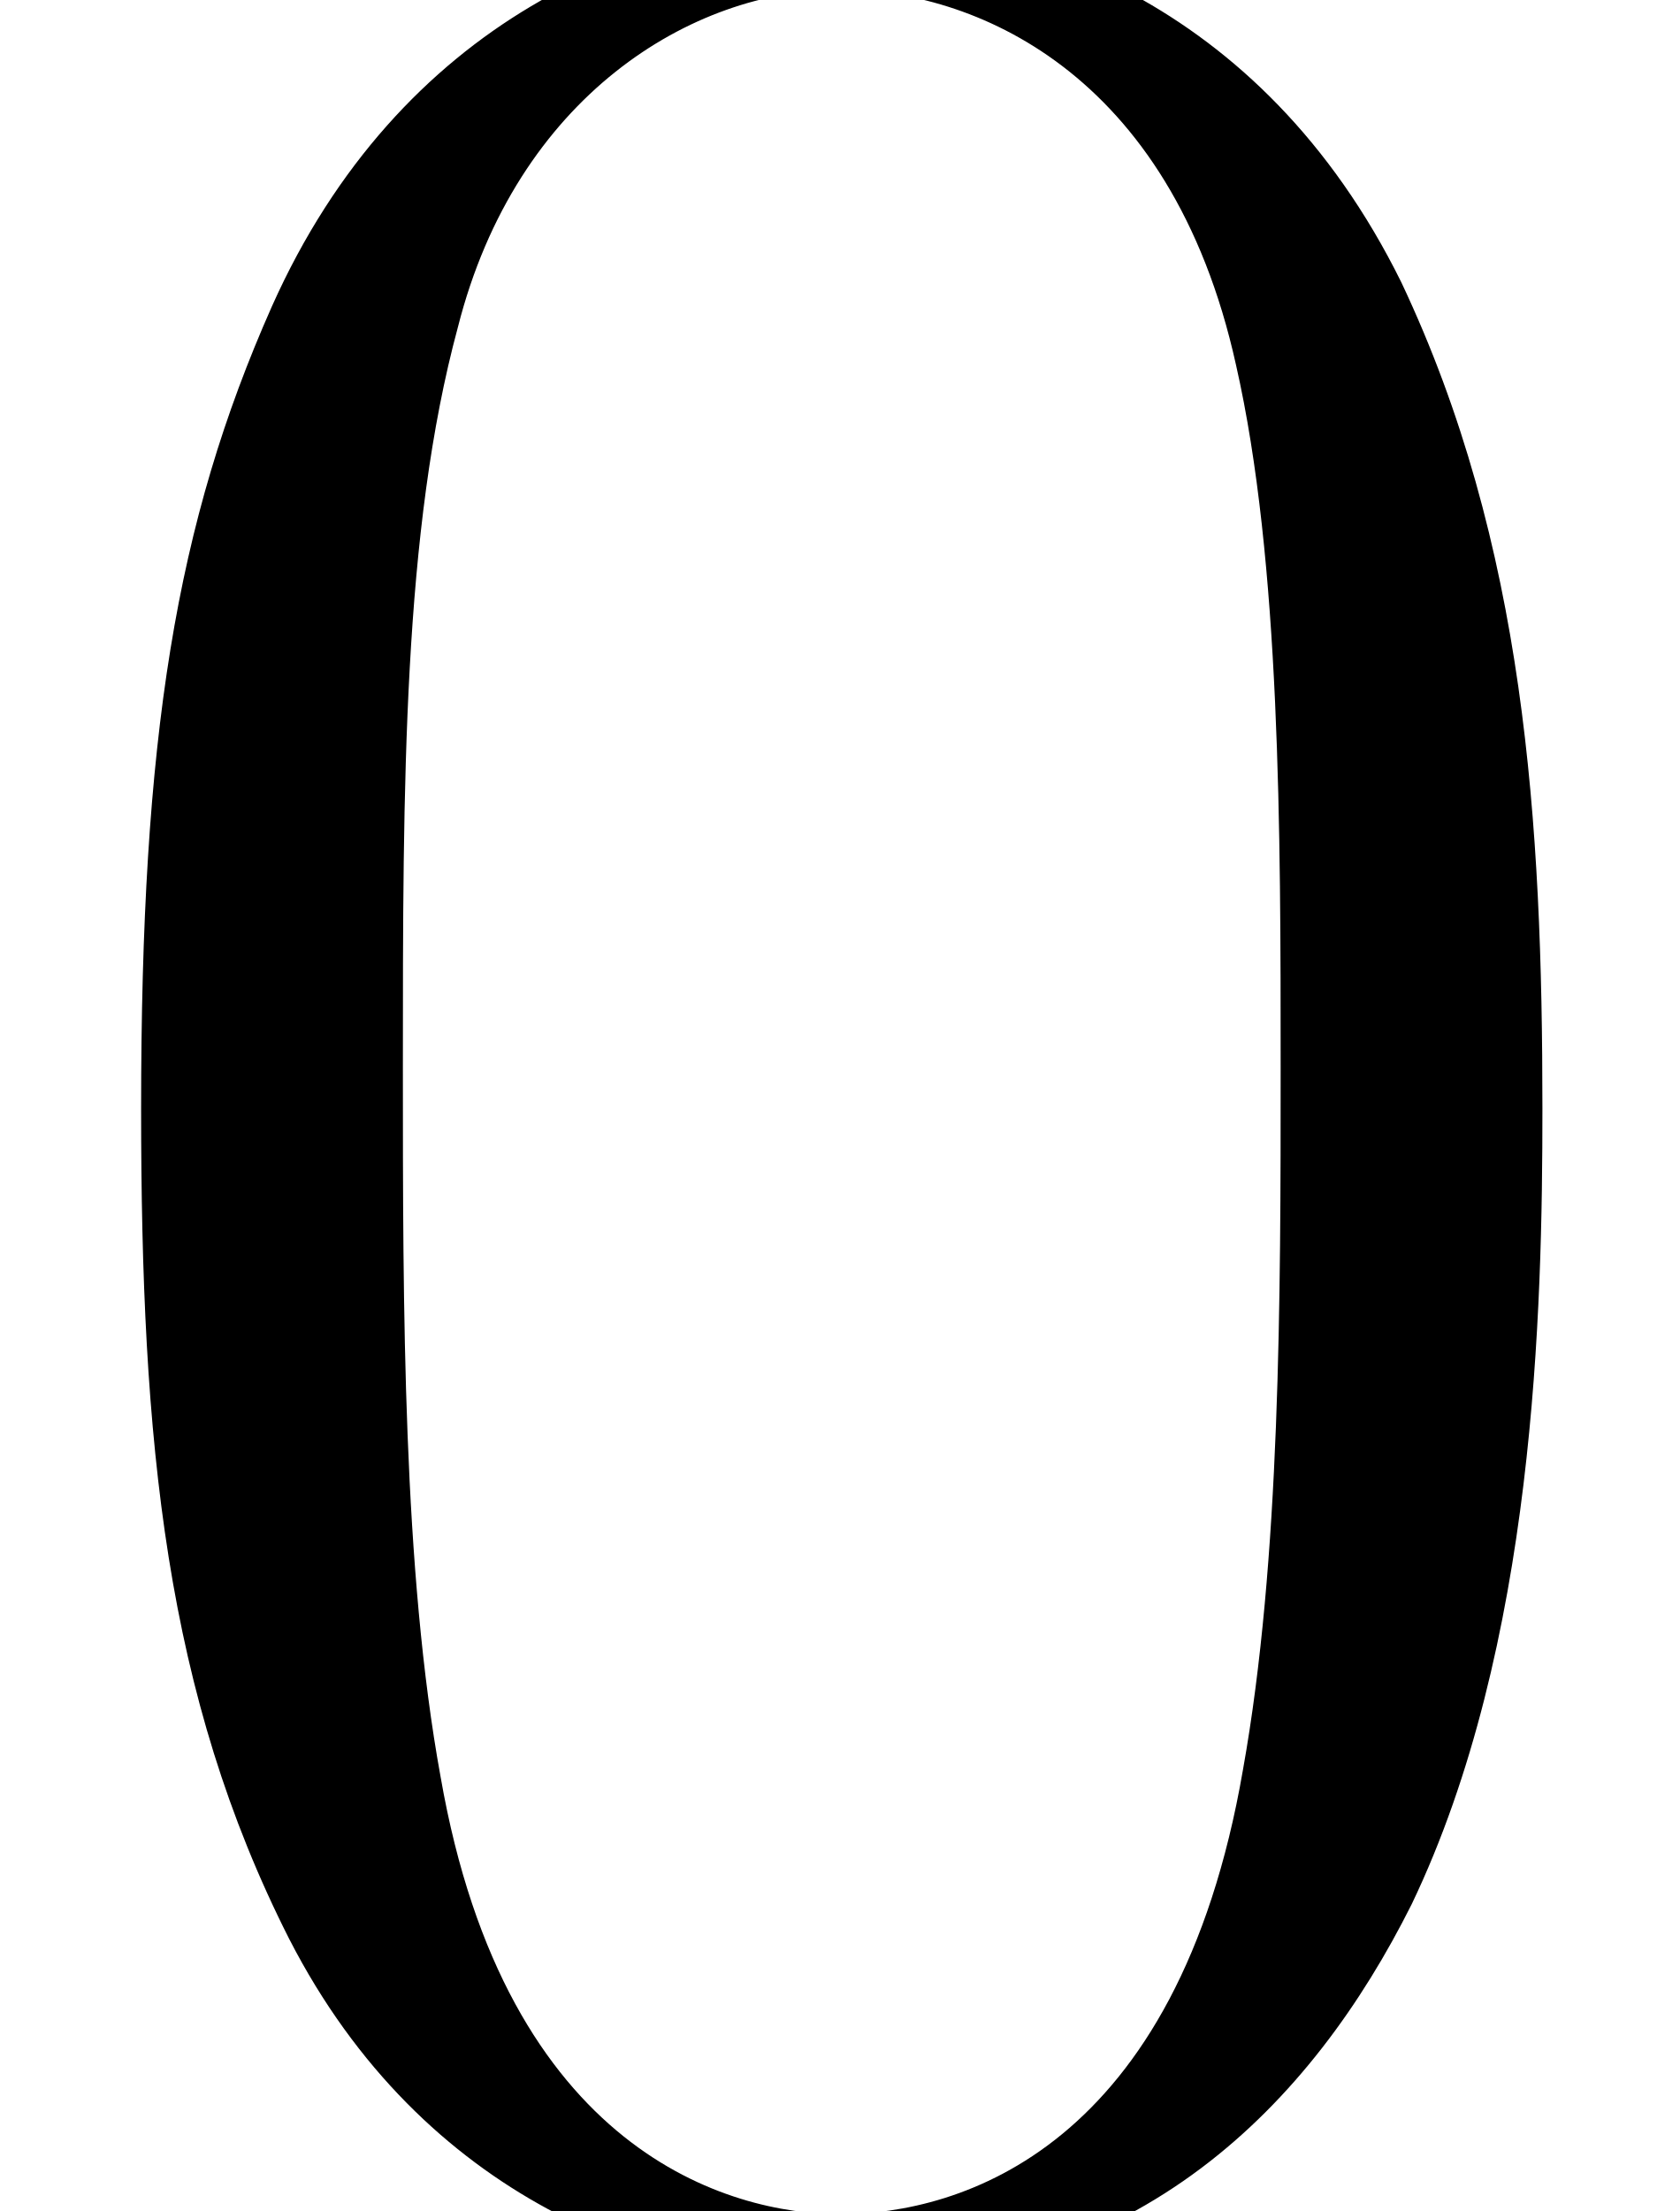
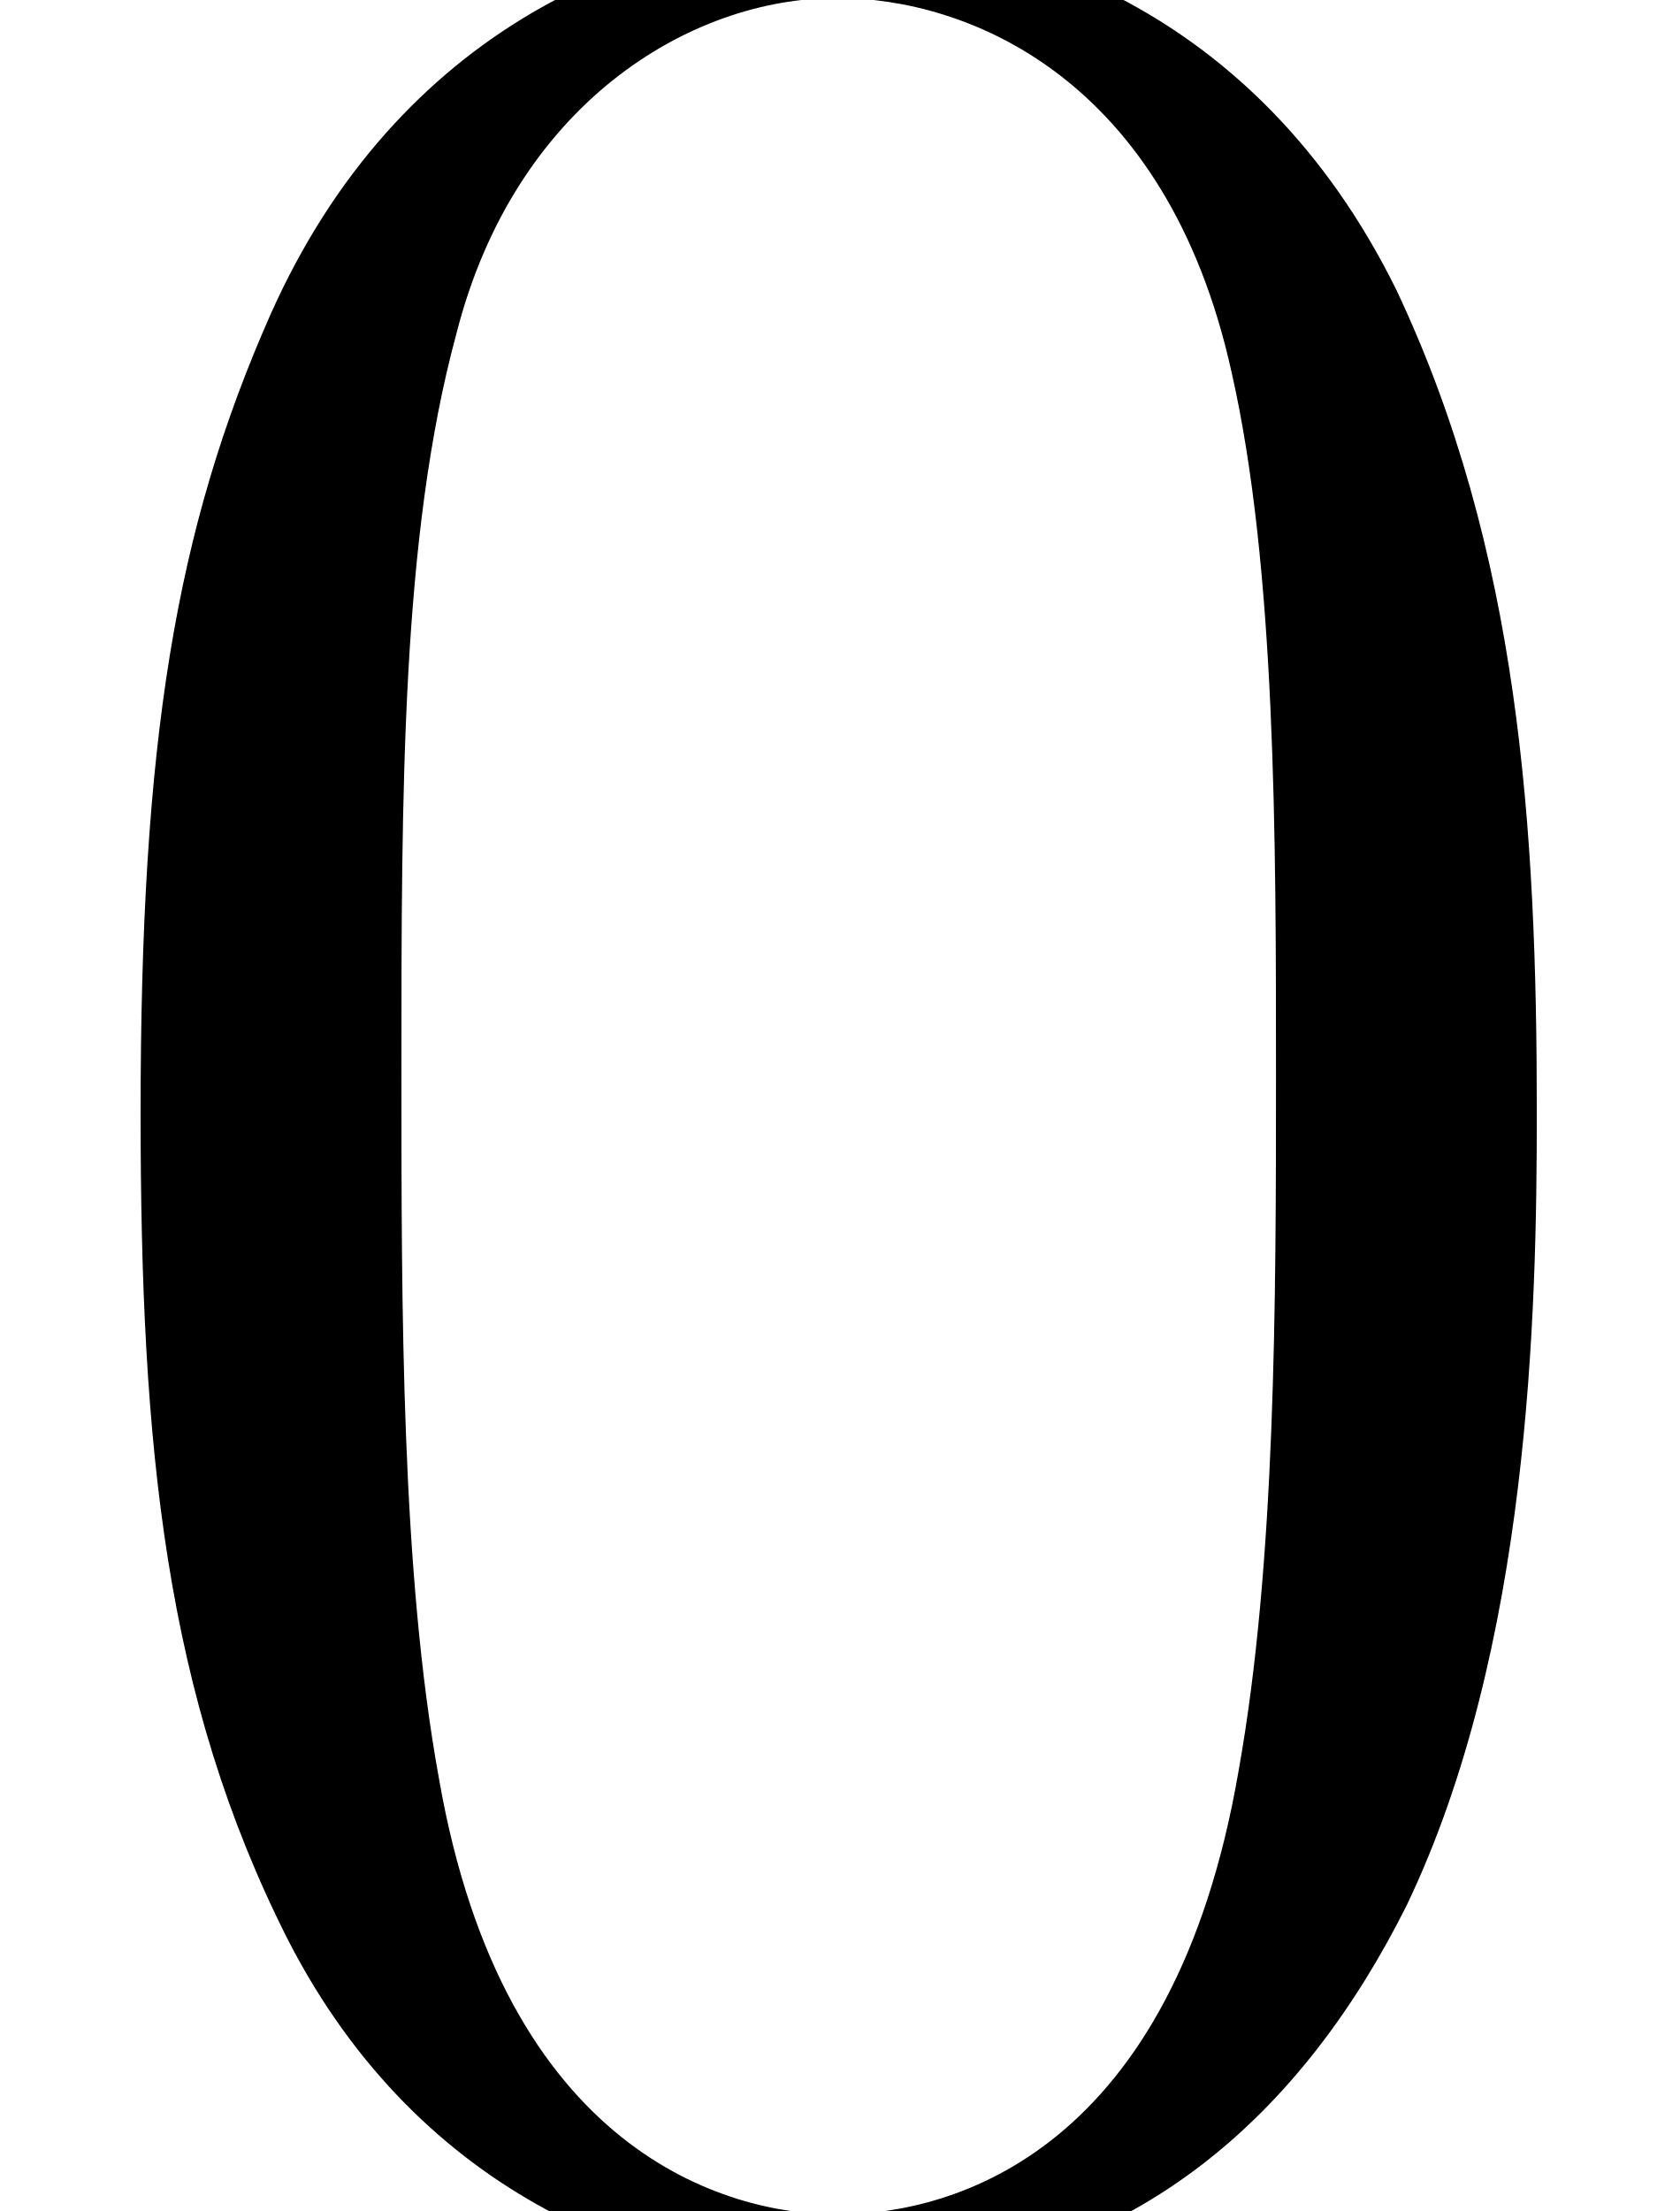
- <svg xmlns="http://www.w3.org/2000/svg" xmlns:xlink="http://www.w3.org/1999/xlink" height="7.676pt" version="1.1" viewBox="56.413 58.078 5.831 7.676" width="5.831pt">
+ <svg xmlns="http://www.w3.org/2000/svg" xmlns:xlink="http://www.w3.org/1999/xlink" height="7.704pt" version="1.1" viewBox="56.413 58.049 5.853 7.704" width="5.853pt">
  <defs>
    <path d="M5.356 -3.826C5.356 -4.818 5.296 -5.786 4.866 -6.695C4.376 -7.687 3.515 -7.95 2.929 -7.95C2.236 -7.95 1.387 -7.603 0.944 -6.611C0.61 -5.858 0.49 -5.117 0.49 -3.826C0.49 -2.666 0.574 -1.793 1.004 -0.944C1.47 -0.036 2.295 0.251 2.917 0.251C3.957 0.251 4.555 -0.371 4.902 -1.064C5.332 -1.961 5.356 -3.132 5.356 -3.826ZM2.917 0.012C2.534 0.012 1.757 -0.203 1.53 -1.506C1.399 -2.224 1.399 -3.132 1.399 -3.969C1.399 -4.949 1.399 -5.834 1.59 -6.539C1.793 -7.34 2.403 -7.711 2.917 -7.711C3.371 -7.711 4.065 -7.436 4.292 -6.408C4.447 -5.727 4.447 -4.782 4.447 -3.969C4.447 -3.168 4.447 -2.26 4.316 -1.53C4.089 -0.215 3.335 0.012 2.917 0.012Z" id="g0-48" />
  </defs>
  <g id="page1">
    <use x="56.413" xlink:href="#g0-48" y="65.753" />
  </g>
</svg>
